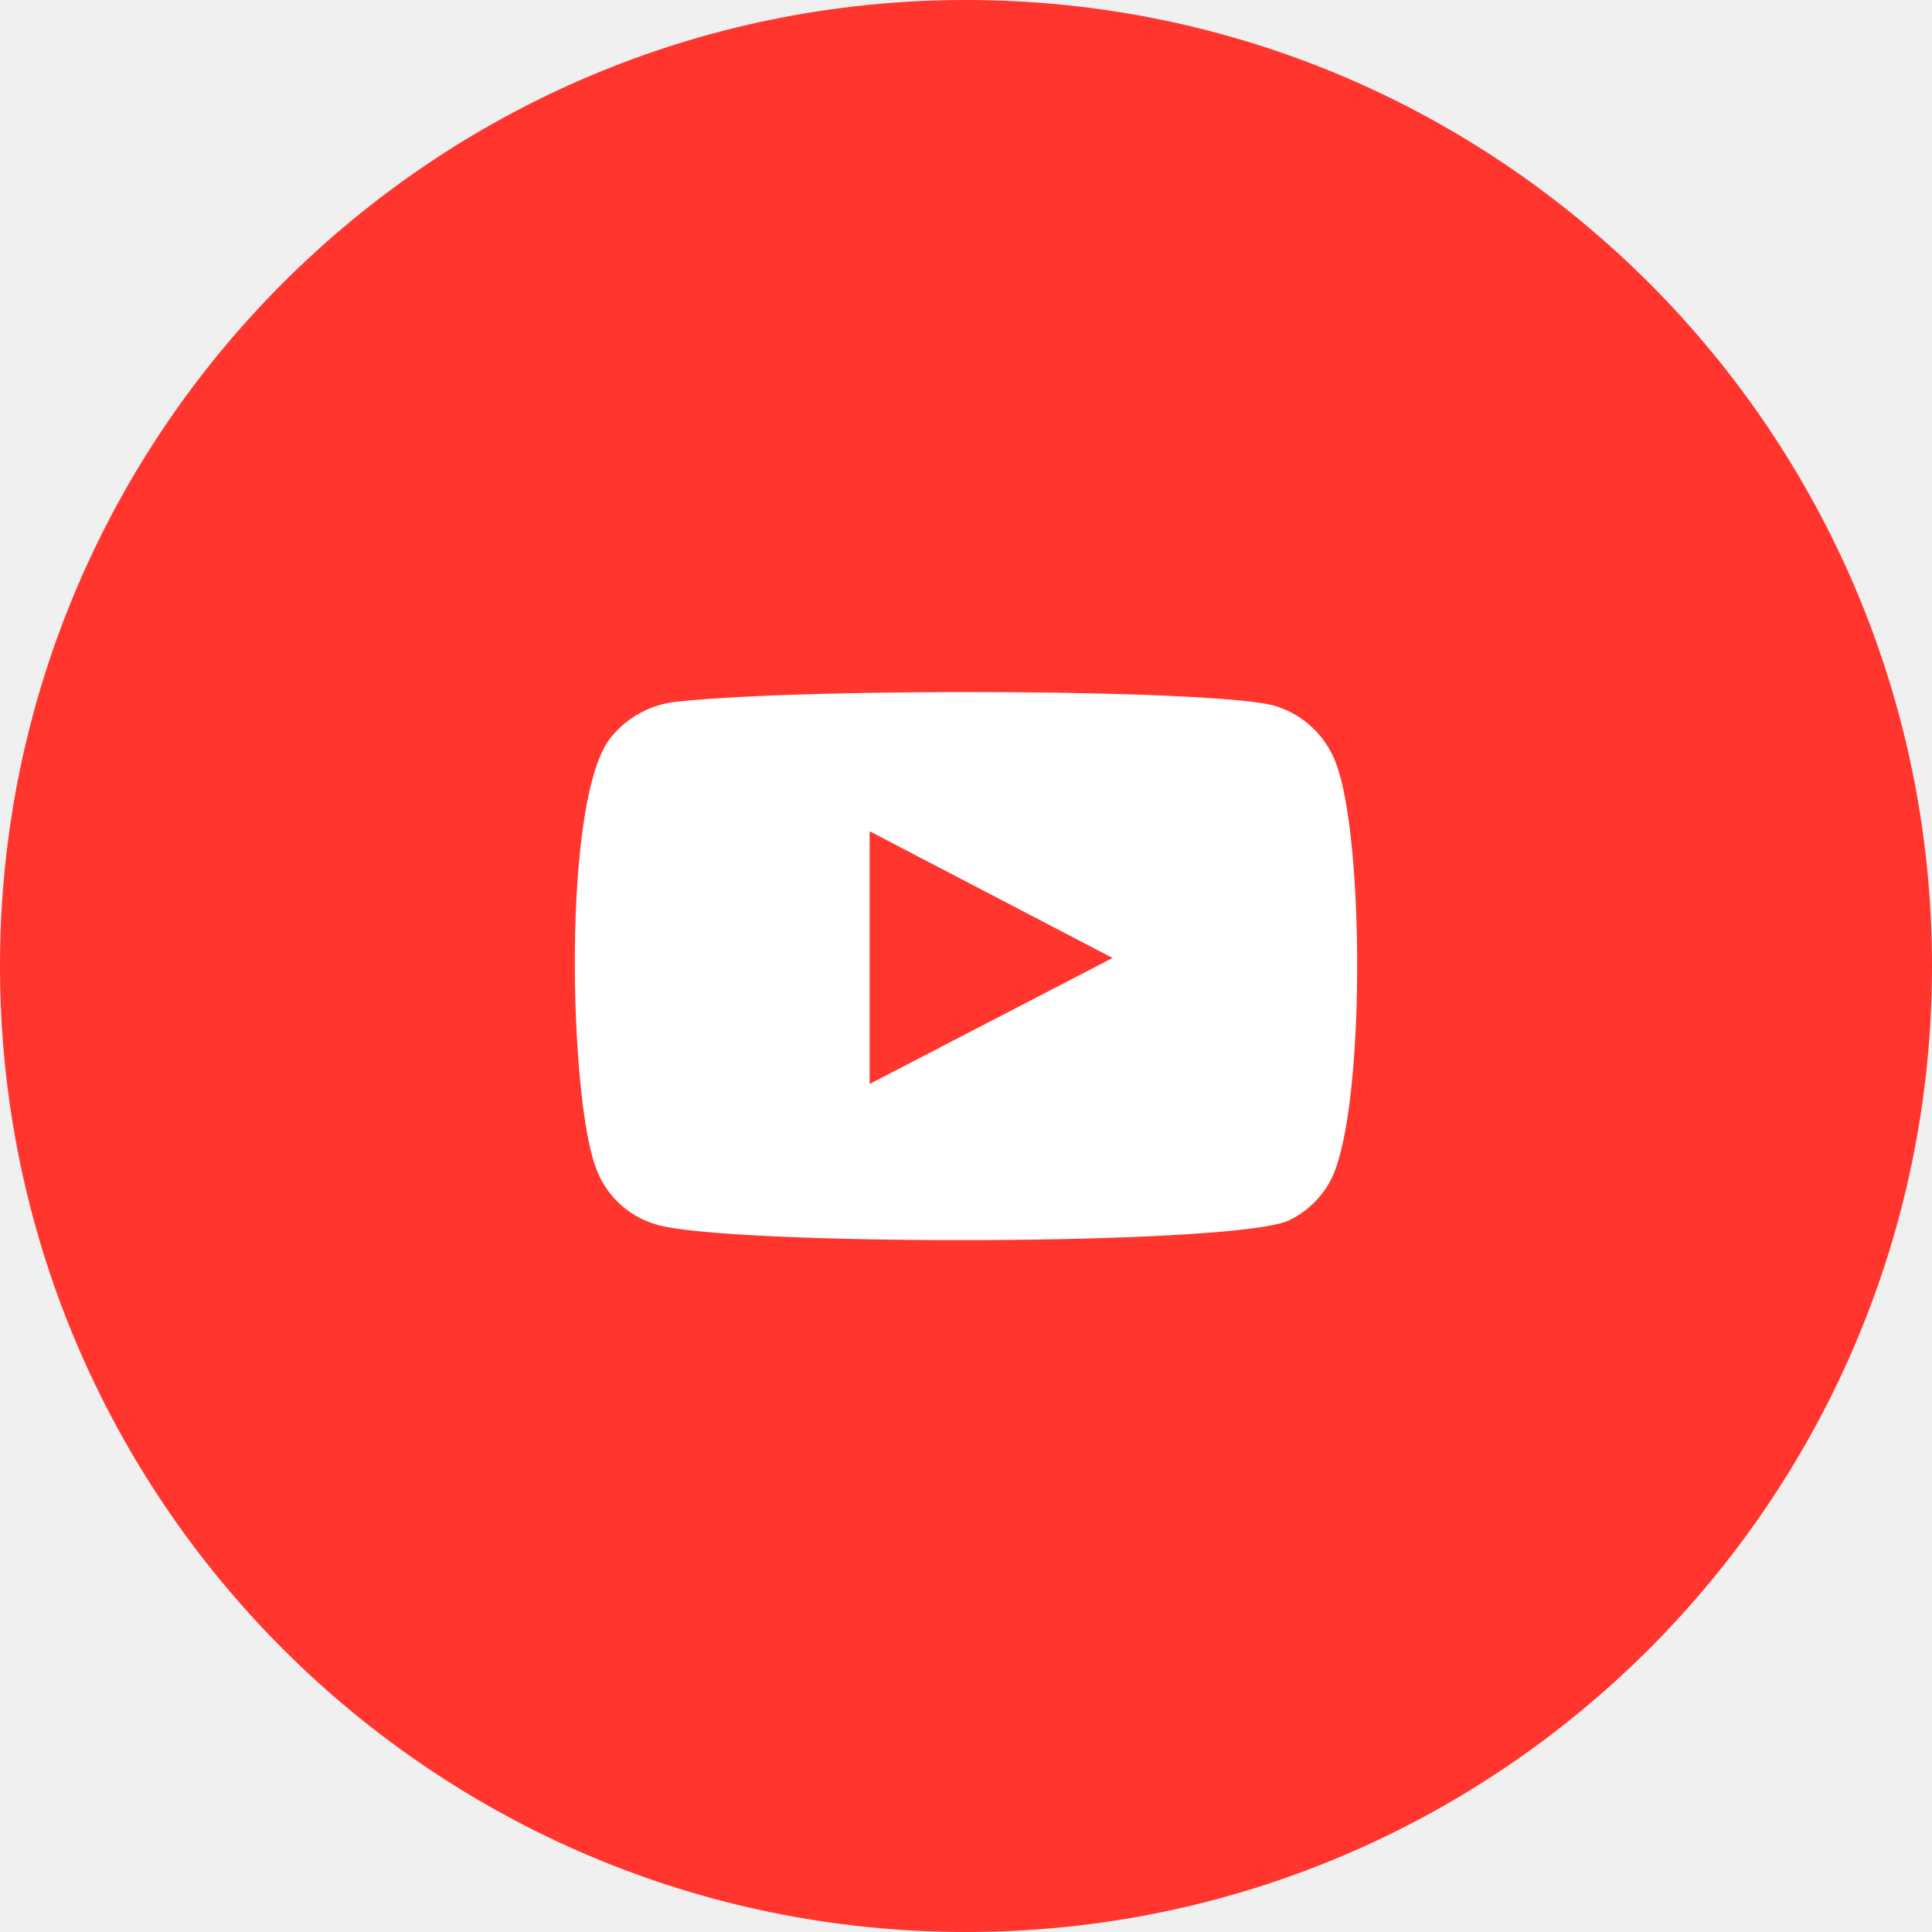
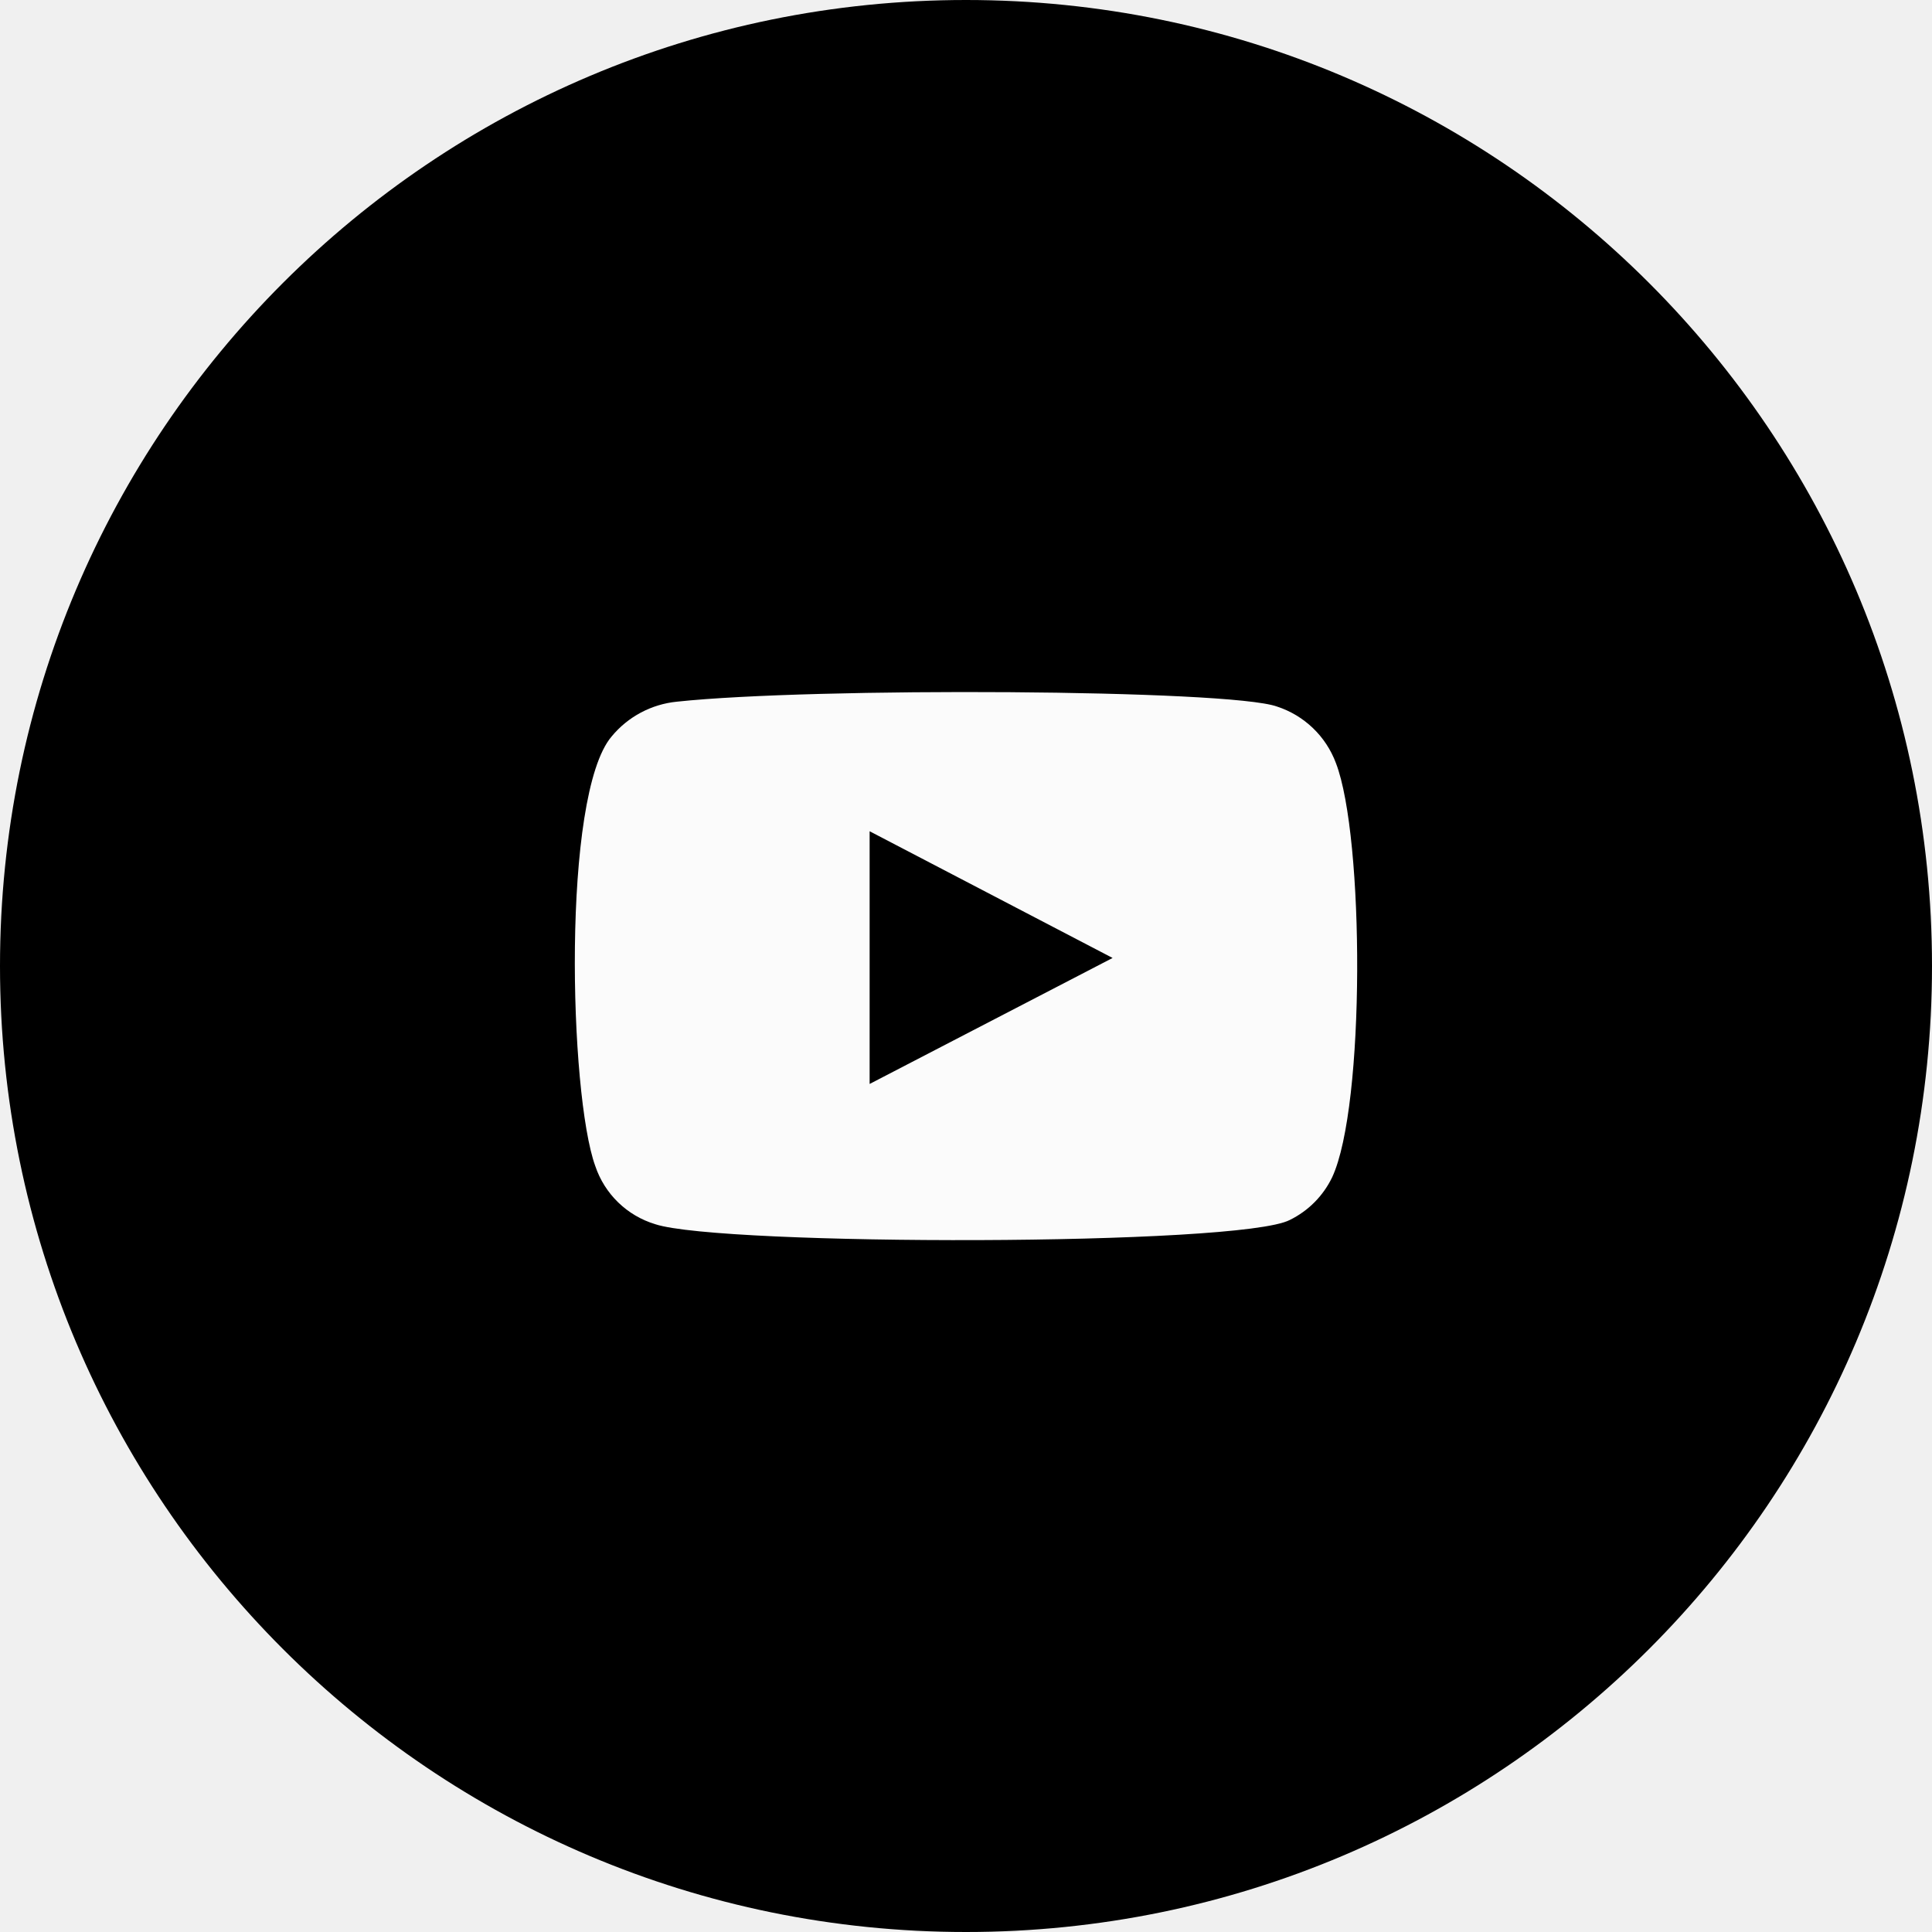
<svg xmlns="http://www.w3.org/2000/svg" id="Layer_1" data-name="Layer 1" viewBox="0 0 512 512">
-   <path d="M0,256C0,114.62,114.62,0,256,0S512,114.63,512,256,397.37,512,256,512,0,397.38,0,256Z" fill="#ff352e" />
-   <path d="M173.66,324.43A24.11,24.11,0,0,1,157.75,309c-6.89-18.93-8.93-98.22,4.33-113.82a25.71,25.71,0,0,1,17.33-9.23c35.75-3.84,146.25-3.29,159,1.29a24.91,24.91,0,0,1,15.63,15c7.54,19.58,7.8,90.85-1,109.74a24.34,24.34,0,0,1-11.22,11.32C328.49,330.27,191.22,330.19,173.66,324.43Zm56.8-37.17c21.49-11.14,42.81-22.19,64.39-33.39l-64.39-33.58Z" fill="#fff" fill-rule="evenodd" />
+   <path d="M0,256C0,114.62,114.62,0,256,0S512,114.63,512,256,397.37,512,256,512,0,397.38,0,256Z" fill="black" />
+   <path d="M173.66,324.43A24.11,24.11,0,0,1,157.75,309c-6.89-18.93-8.93-98.22,4.33-113.82a25.71,25.71,0,0,1,17.33-9.23c35.75-3.84,146.25-3.29,159,1.29a24.91,24.91,0,0,1,15.63,15c7.54,19.58,7.8,90.85-1,109.74a24.34,24.34,0,0,1-11.22,11.32C328.49,330.27,191.22,330.19,173.66,324.43Zm56.8-37.17c21.49-11.14,42.81-22.19,64.39-33.39l-64.39-33.58Z" fill="#fbfbfb" fill-rule="evenodd" />
</svg>
